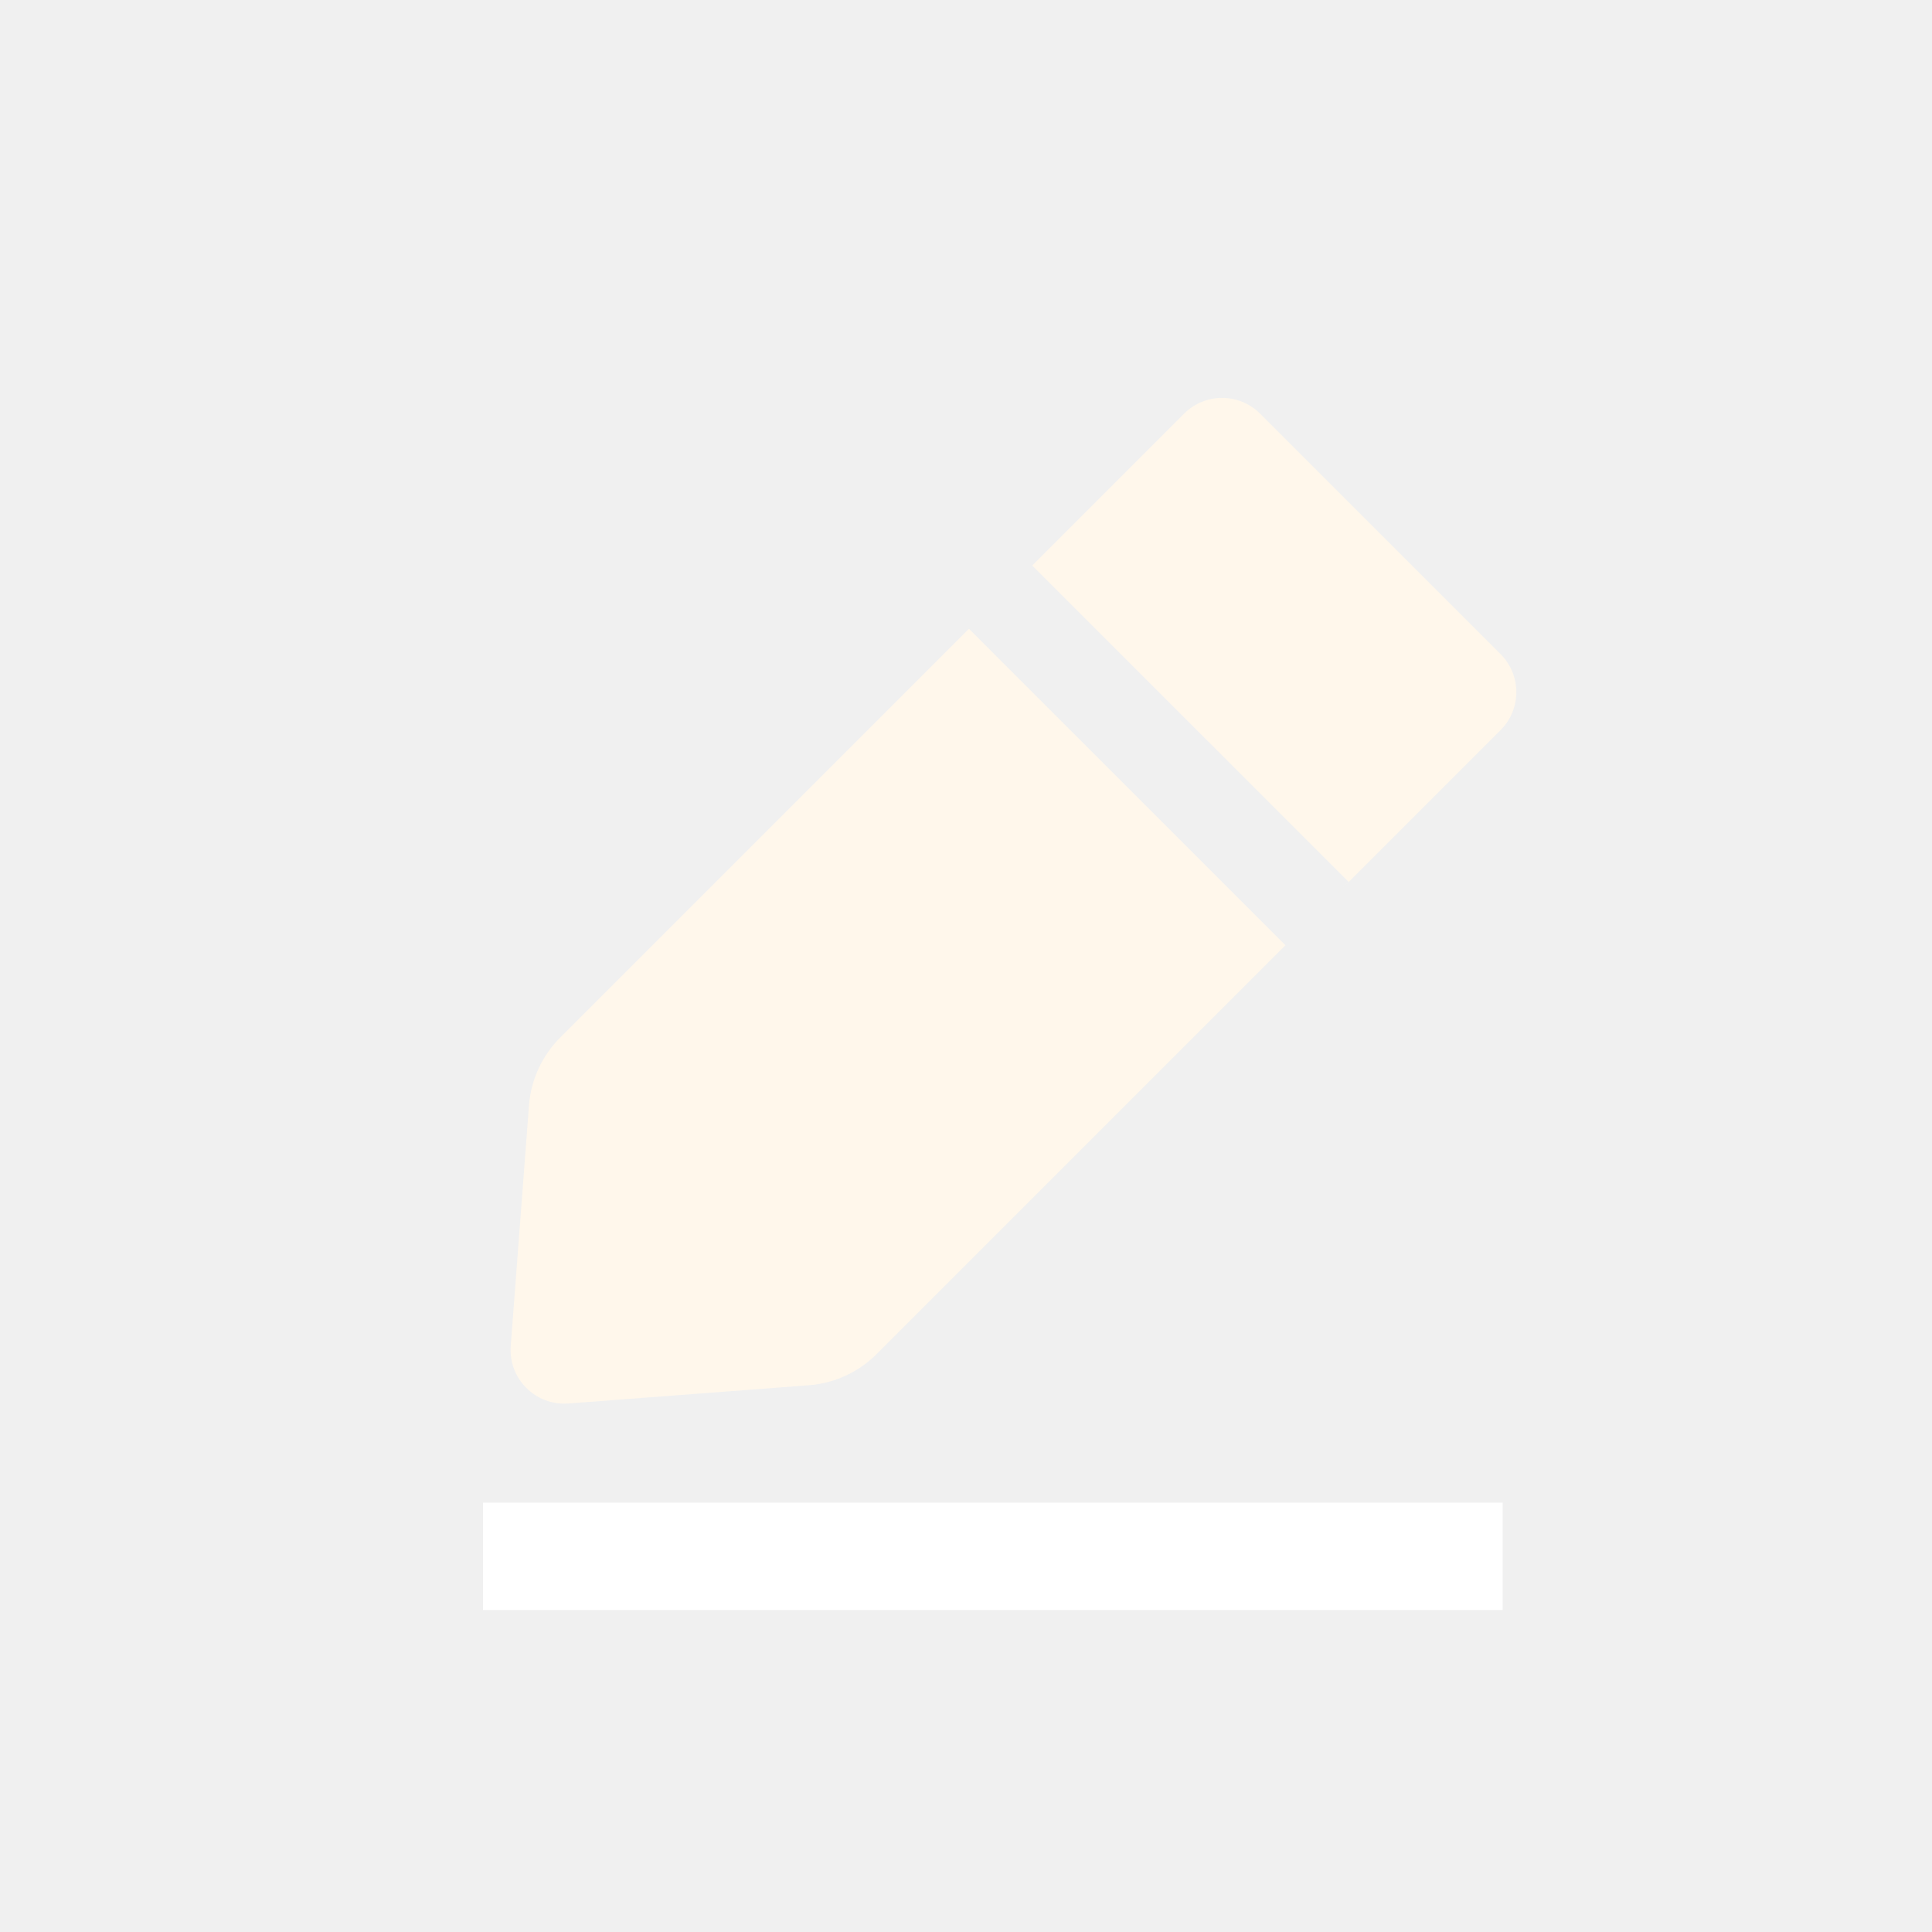
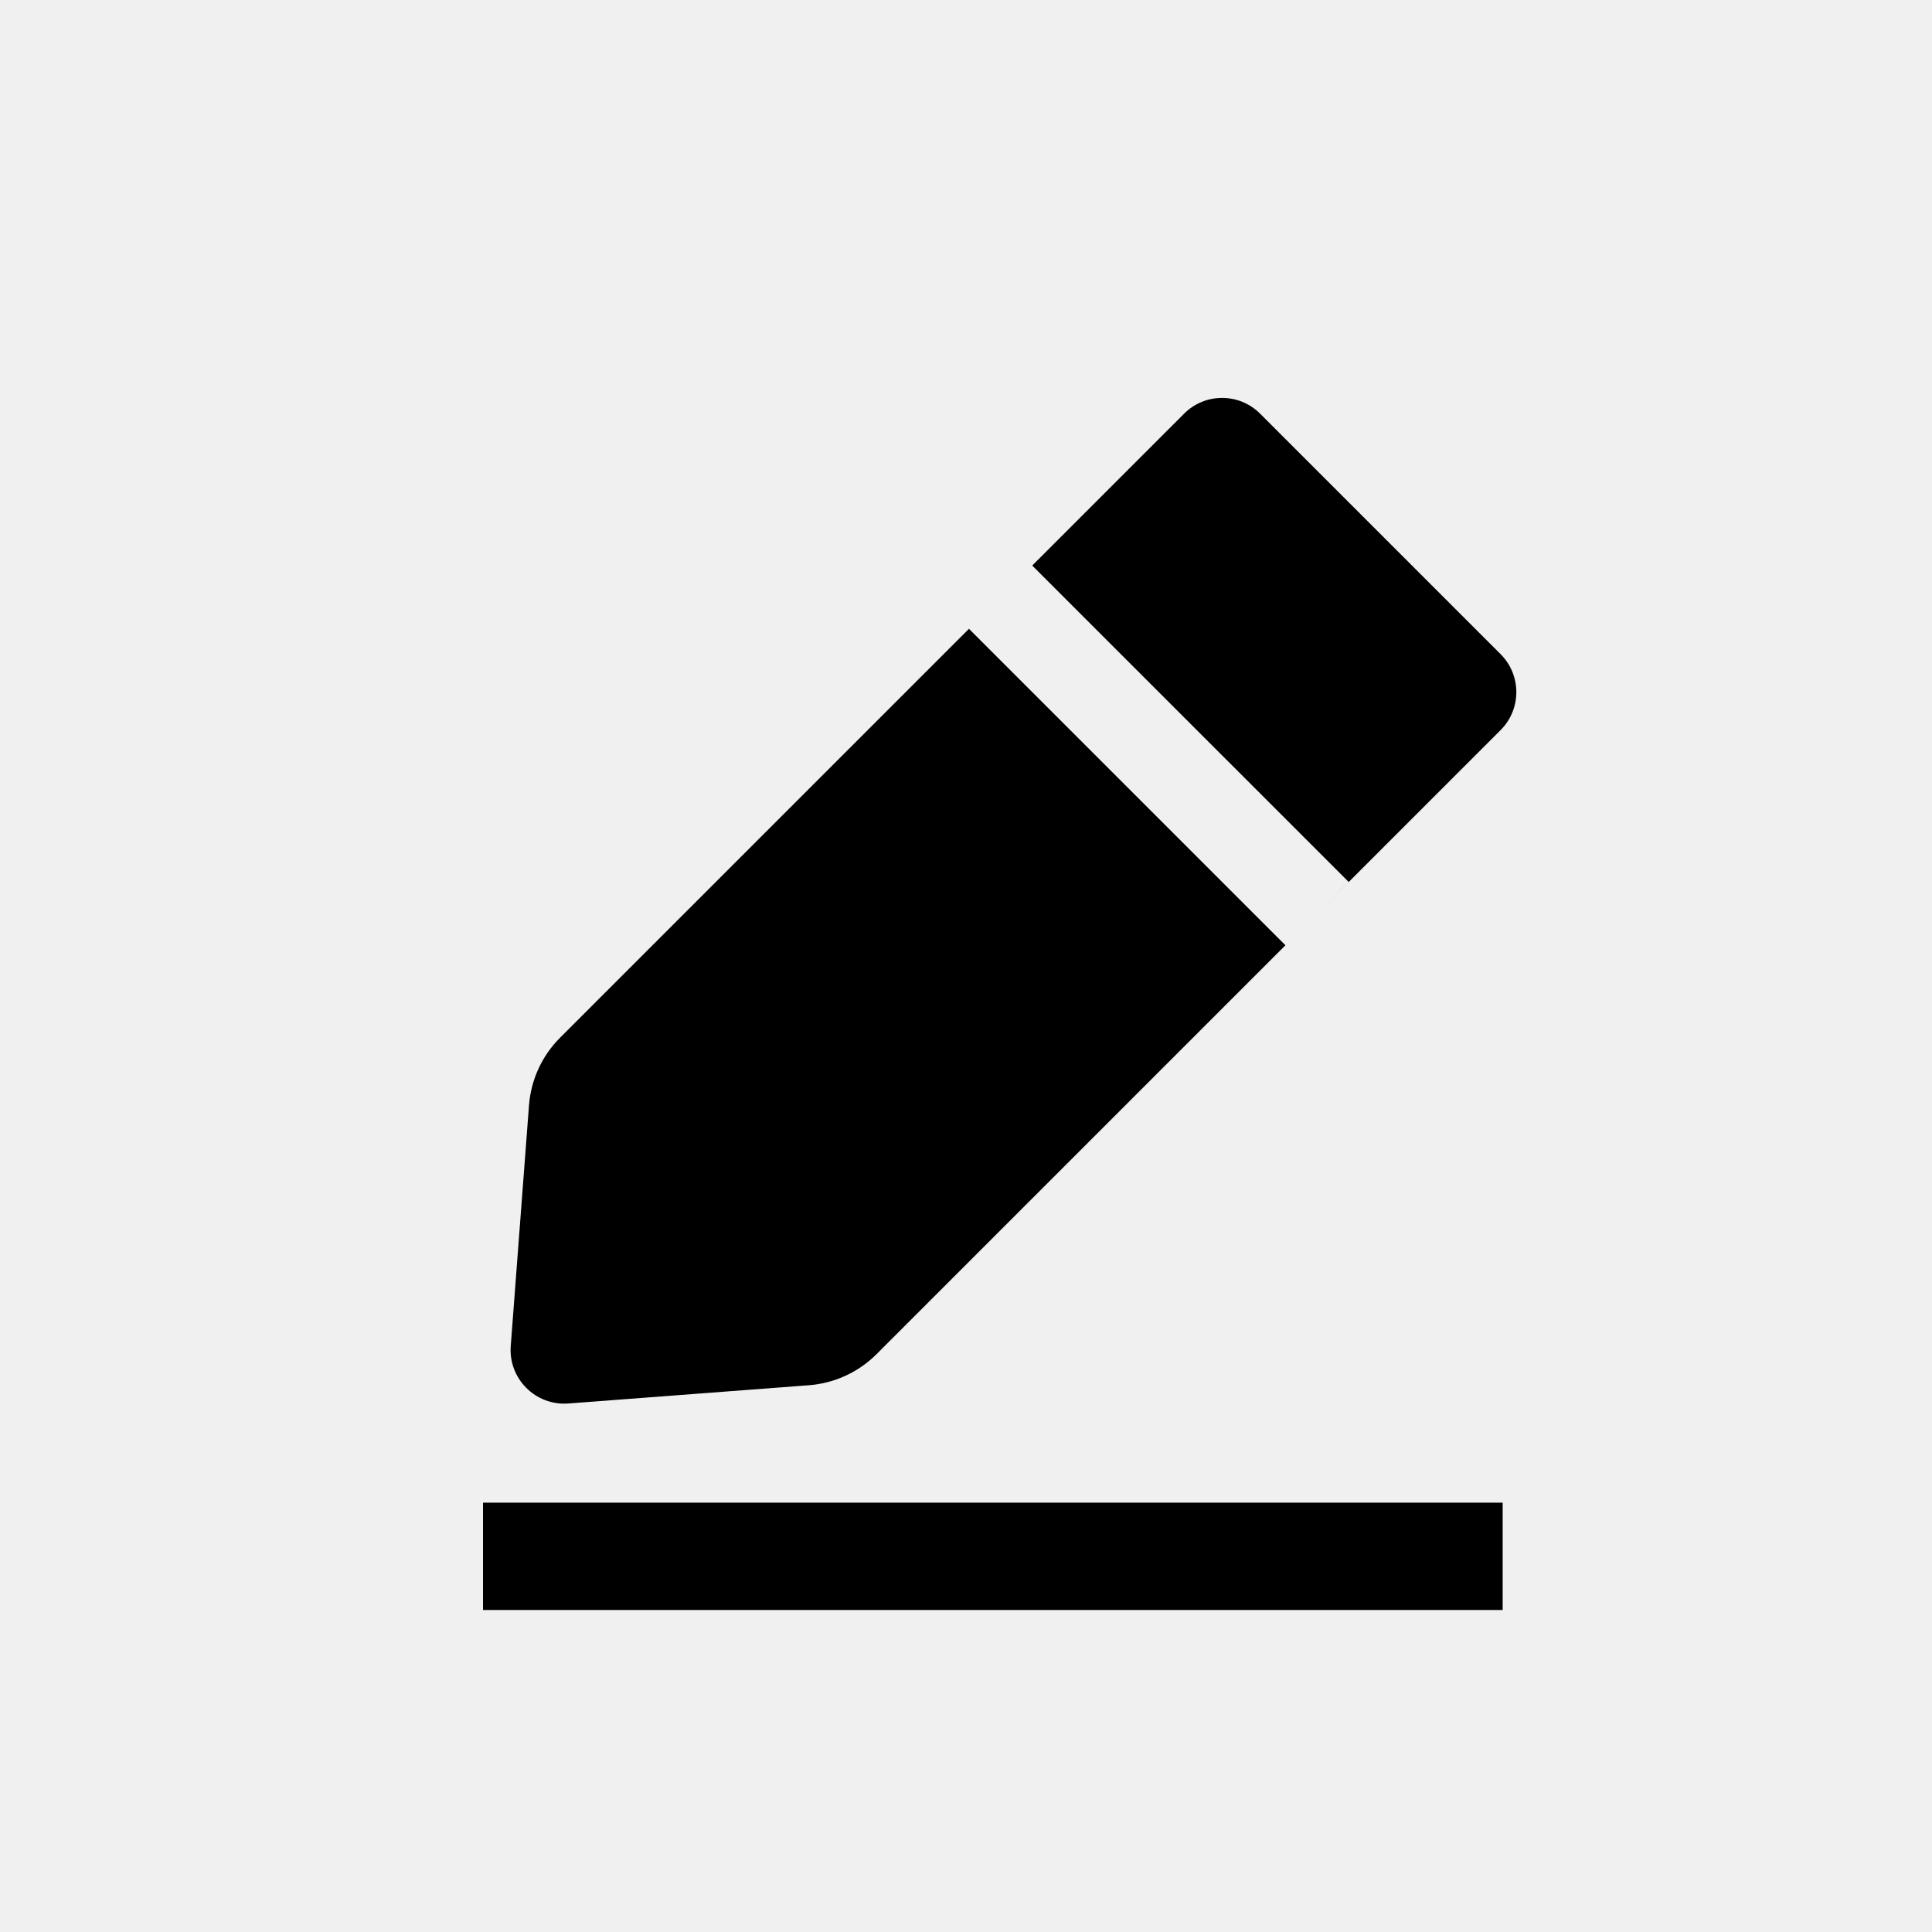
<svg xmlns="http://www.w3.org/2000/svg" width="36" height="36" viewBox="0 0 36 36" fill="none">
-   <path fill-rule="evenodd" clip-rule="evenodd" d="M23.479 7.707C23.089 7.317 22.455 7.317 22.065 7.707L19.234 10.538L25.131 16.434L23.952 17.614L18.055 11.717L10.437 19.335C10.099 19.673 9.893 20.121 9.857 20.598L9.517 25.079C9.471 25.69 9.979 26.198 10.59 26.152L15.071 25.812C15.548 25.776 15.996 25.57 16.334 25.232L27.962 13.604C28.352 13.213 28.352 12.58 27.962 12.19L23.479 7.707Z" fill="#FFF7EB" />
-   <rect x="9" y="28" width="19" height="2" fill="white" />
+   <path fill-rule="evenodd" clip-rule="evenodd" d="M23.479 7.707C23.089 7.317 22.455 7.317 22.065 7.707L19.234 10.538L25.131 16.434L23.952 17.614L18.055 11.717L10.437 19.335C10.099 19.673 9.893 20.121 9.857 20.598L9.517 25.079C9.471 25.69 9.979 26.198 10.59 26.152L15.071 25.812C15.548 25.776 15.996 25.57 16.334 25.232L27.962 13.604C28.352 13.213 28.352 12.58 27.962 12.19L23.479 7.707Z" fill="currentColor" />
+   <rect x="9" y="28" width="19" height="2" fill="currentColor" />
</svg>
